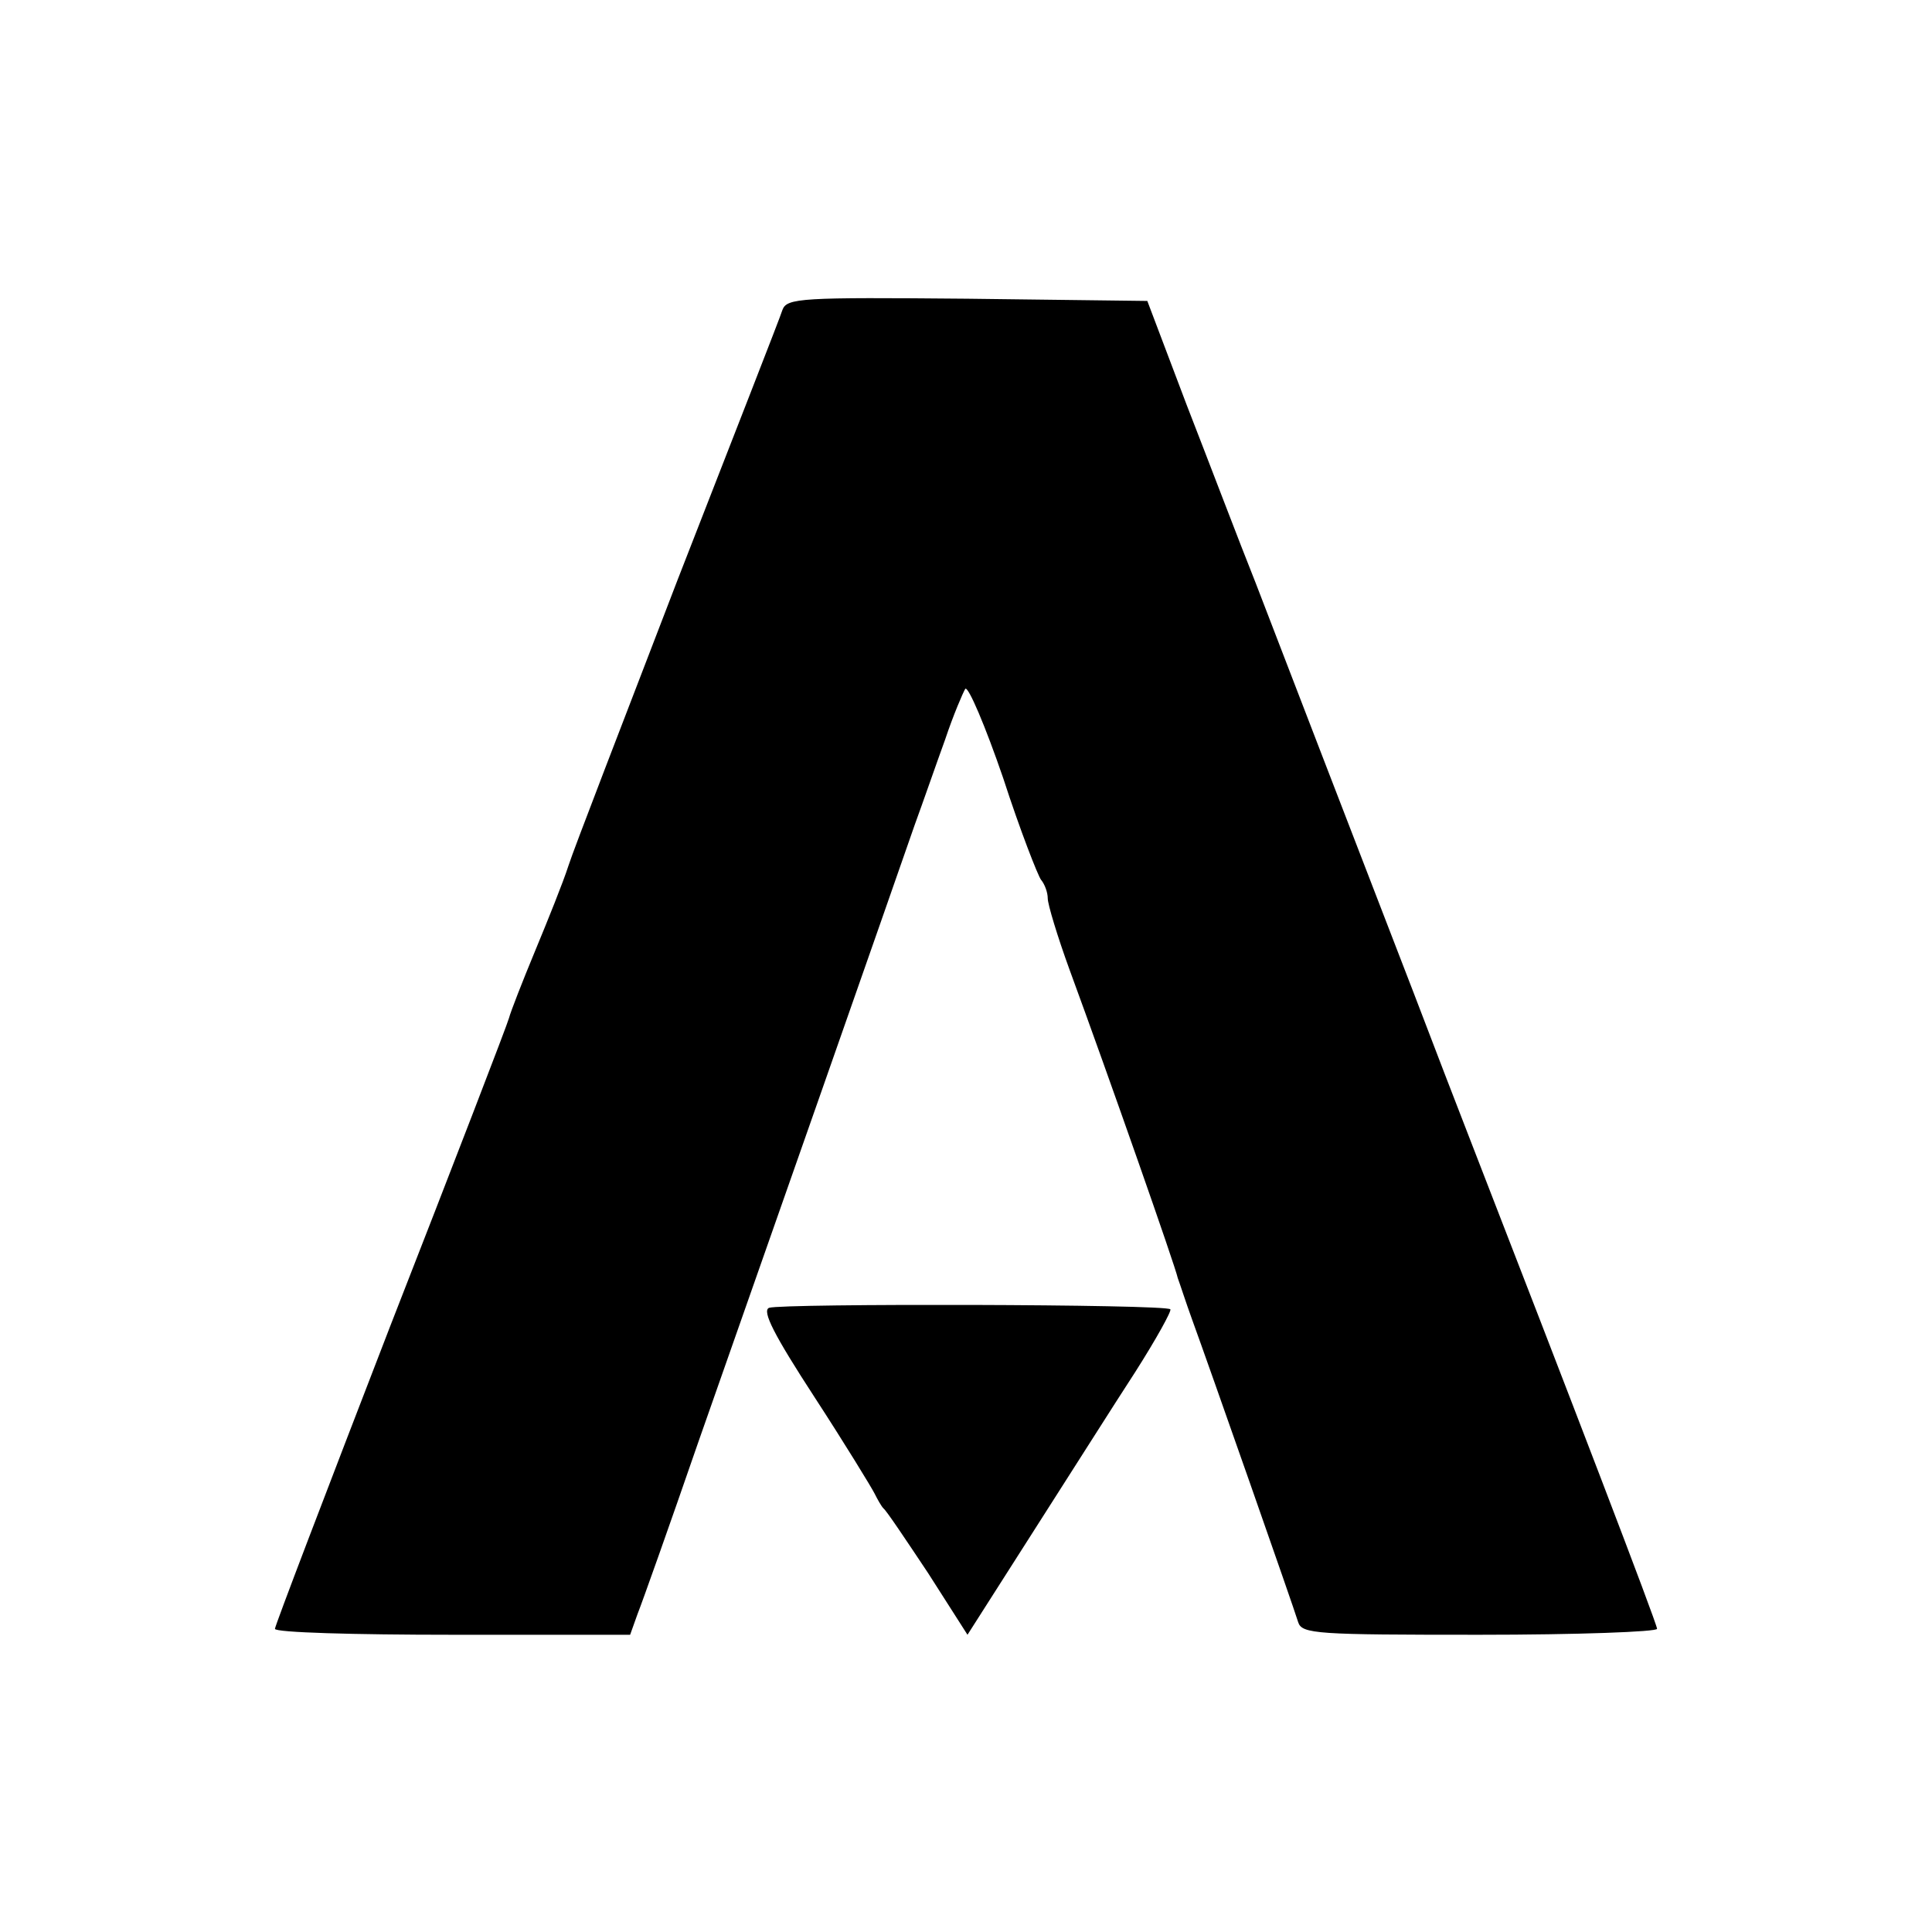
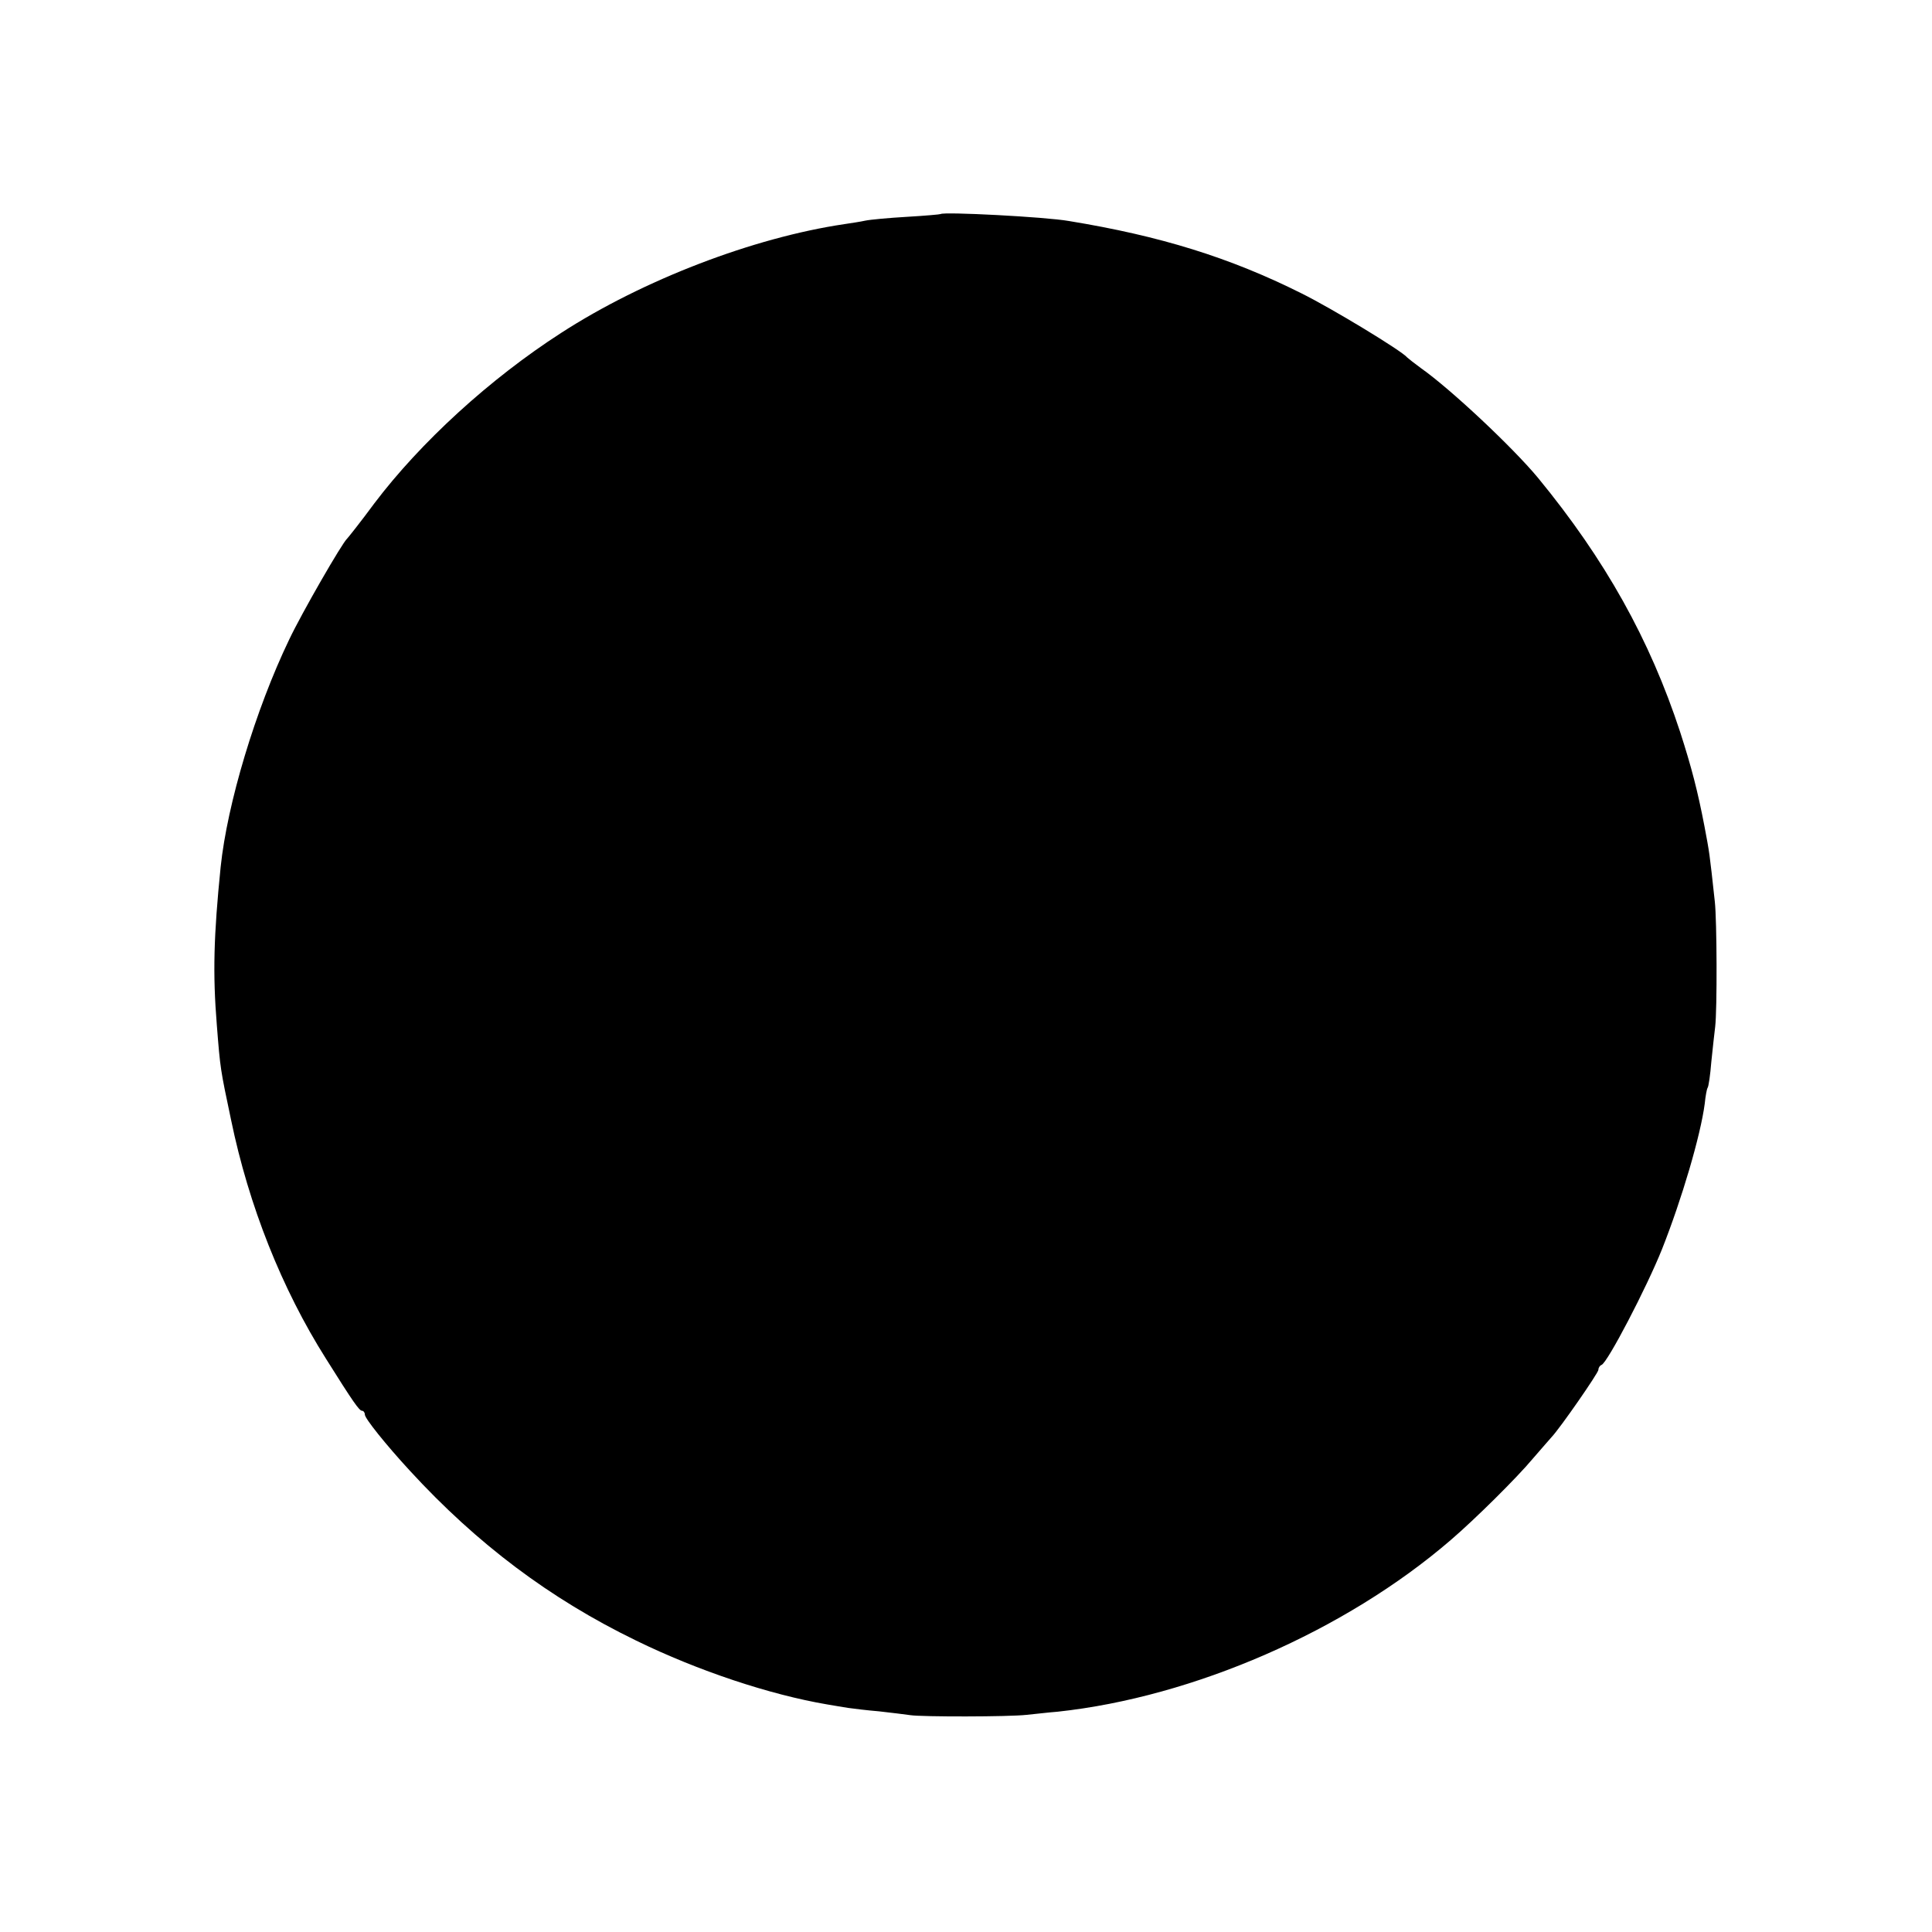
- <svg xmlns="http://www.w3.org/2000/svg" version="1.0" width="260pt" height="260pt" viewBox="0 0 260 260" preserveAspectRatio="xMidYMid meet">
-   <g transform="translate(0,260) scale(0.1,-0.1)" fill="#000000" stroke="none">
-     <path d="M1053 2183 c-3 -10 -67 -173 -141 -363 -73 -190 -140 -363 -147 -385 -7 -22 -28 -74 -45 -115 -17 -41 -33 -82 -35 -90 -2 -8 -74 -195 -160 -415 -85 -220 -155 -403 -155 -407 0 -5 107 -8 239 -8 l239 0 10 28 c6 15 43 119 82 232 83 236 263 749 291 830 11 30 29 82 41 115 11 33 24 63 27 68 4 4 27 -50 51 -120 23 -71 47 -132 51 -137 5 -6 9 -17 9 -25 0 -8 13 -51 29 -95 54 -147 143 -401 146 -416 3 -8 11 -33 19 -55 23 -63 137 -388 143 -408 5 -16 25 -17 244 -17 132 0 239 4 239 8 0 7 -119 317 -253 662 -14 36 -48 124 -75 195 -81 210 -171 443 -212 550 -22 55 -63 163 -93 240 l-53 140 -242 3 c-224 2 -243 1 -249 -15z" />
-     <path d="M1035 840 c-10 -4 7 -37 61 -120 41 -63 77 -122 81 -130 4 -8 9 -17 12 -20 4 -3 30 -42 60 -87 l53 -83 88 138 c48 75 110 173 138 216 28 44 49 82 47 84 -6 7 -523 8 -540 2z" />
+ <svg xmlns="http://www.w3.org/2000/svg" version="1.0" width="556pt" height="556pt" viewBox="0 0 556 556" preserveAspectRatio="xMidYMid meet">
+   <g transform="translate(0,556) scale(0.1,-0.1)" fill="#000000" stroke="none">
+     <path d="M2707 4944 c-1 -1 -45 -5 -97 -8 -52 -3 -106 -8 -120 -11 -13 -3 -40 -7 -60 -10 -263 -39 -580 -161 -815 -313 -205 -132 -405 -315 -538 -491 -39 -53 -75 -98 -78 -101 -14 -12 -130 -213 -167 -291 -97 -202 -178 -472 -197 -654 -20 -198 -23 -307 -11 -455 10 -127 10 -126 41 -273 51 -247 146 -486 273 -687 79 -126 96 -150 104 -150 4 0 8 -5 8 -11 0 -11 60 -86 130 -162 193 -210 403 -368 650 -488 180 -88 386 -156 550 -184 19 -3 46 -8 60 -10 14 -2 54 -7 90 -10 36 -4 76 -9 90 -11 32 -5 283 -5 335 1 22 2 62 7 89 9 390 42 827 232 1131 494 70 60 191 180 236 234 24 28 49 56 54 62 24 25 135 185 135 194 0 6 4 12 9 14 17 6 130 223 174 333 57 144 111 327 123 419 2 21 6 42 8 45 3 3 8 38 11 76 4 39 9 84 11 100 6 50 5 307 -1 360 -16 147 -15 138 -30 218 -19 99 -37 169 -70 271 -87 265 -215 495 -409 731 -73 88 -251 255 -336 315 -19 14 -37 28 -40 31 -15 19 -218 142 -305 185 -206 103 -406 165 -669 208 -68 12 -361 27 -369 20z" />
  </g>
</svg>
